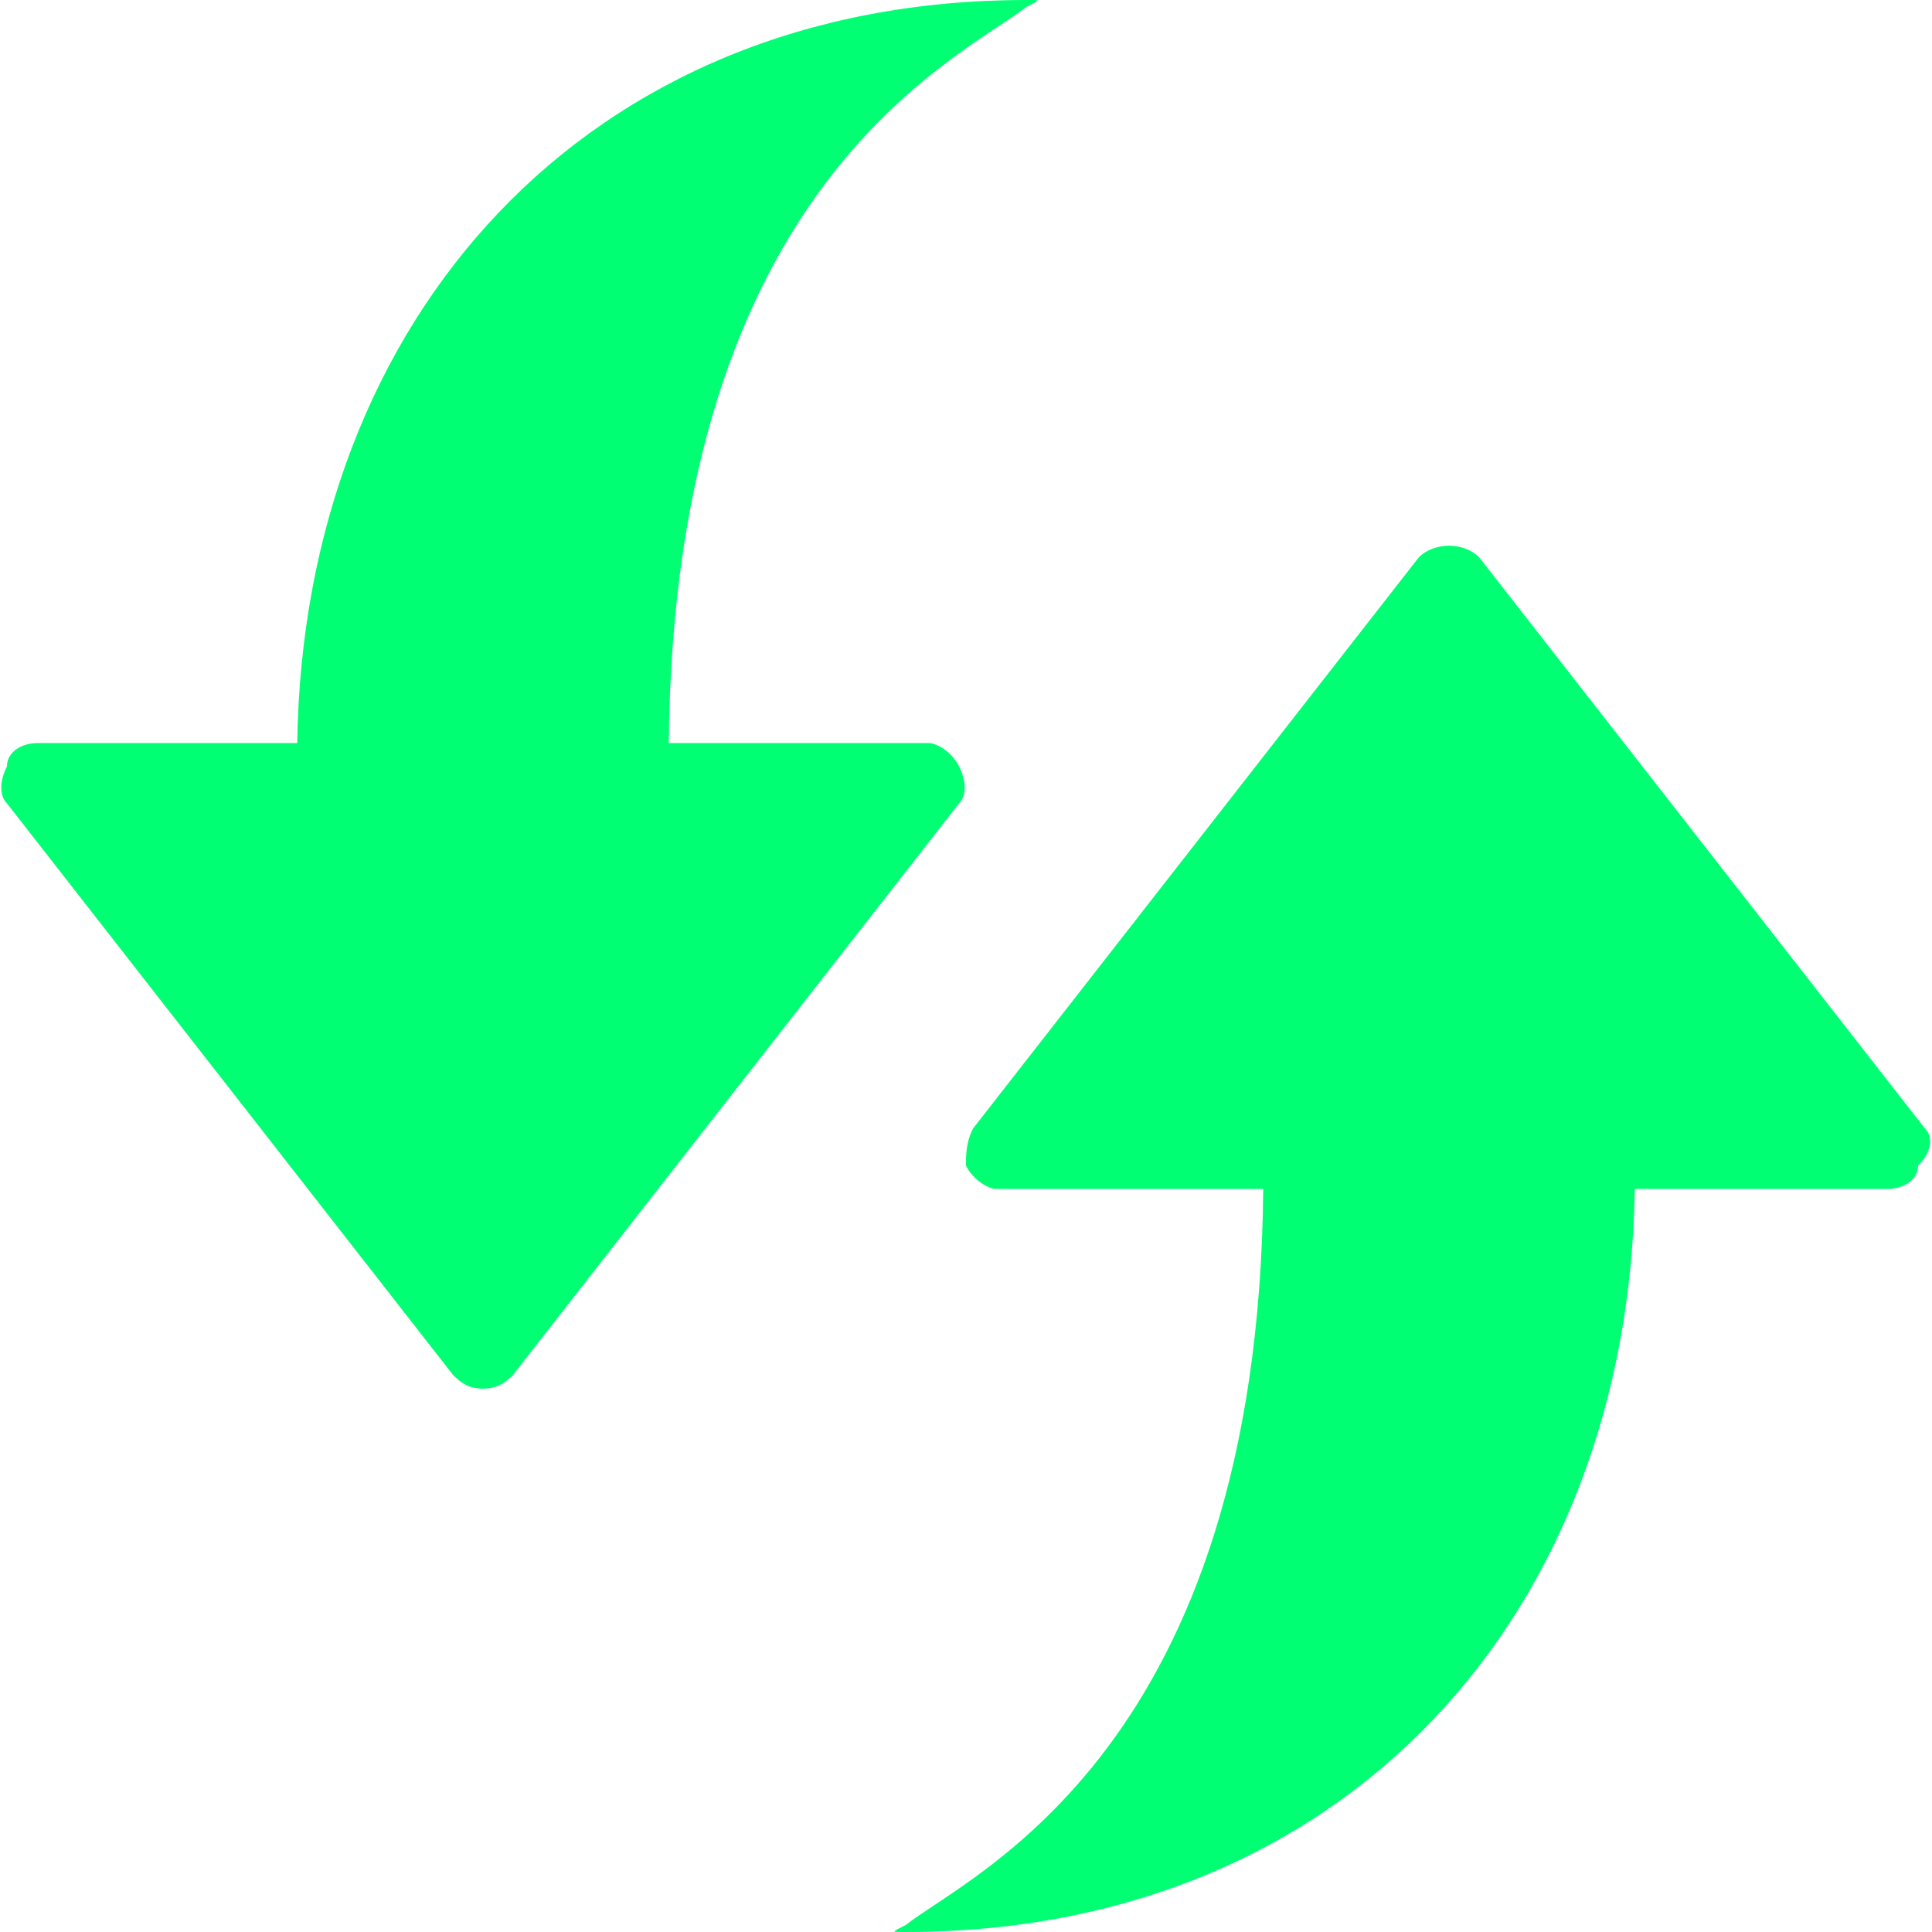
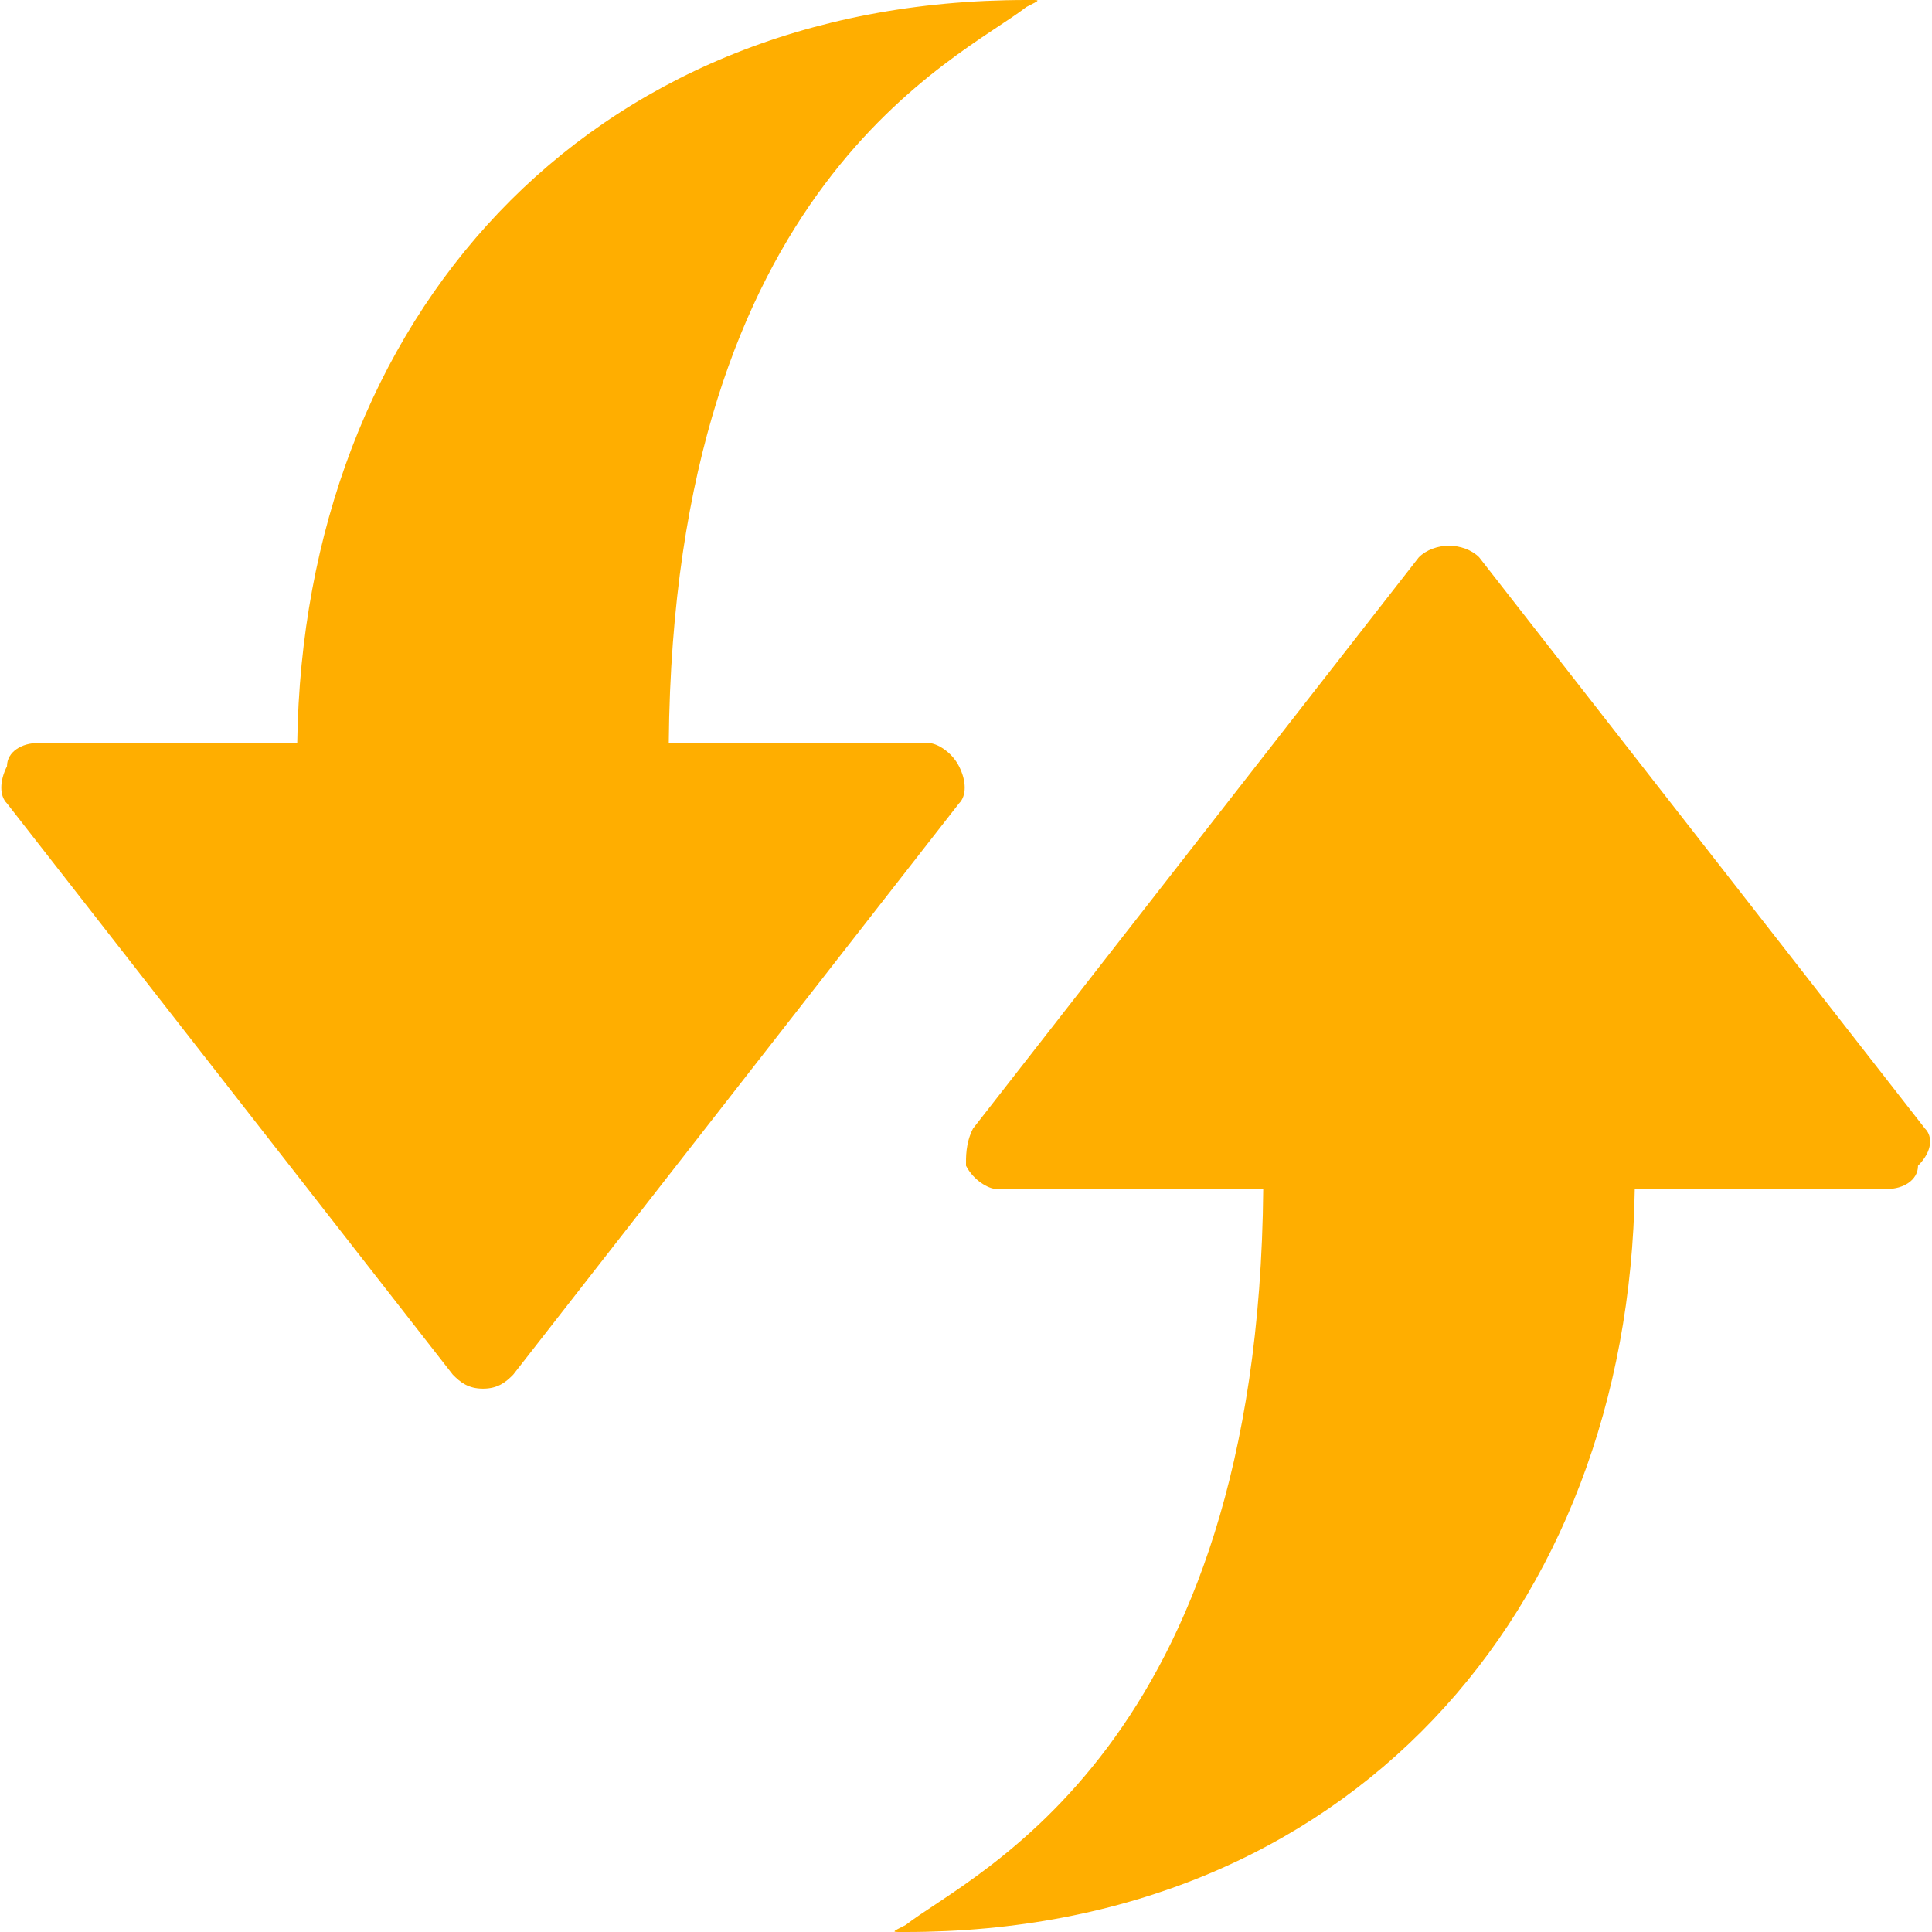
- <svg xmlns="http://www.w3.org/2000/svg" fill="#00ff73" viewBox="0 0 26 26">
+ <svg xmlns="http://www.w3.org/2000/svg" fill="#ffae00" viewBox="0 0 26 26">
  <path d="M 13.812 0 C 7.879 0 4.082 4.293 4 10 L 0.5 10 C 0.301 10 0.094 10.113 0.094 10.312 C -0.008 10.512 -0.008 10.711 0.094 10.812 L 6.094 18.5 C 6.195 18.602 6.301 18.688 6.5 18.688 C 6.699 18.688 6.805 18.602 6.906 18.5 L 12.906 10.812 C 13.008 10.711 13.008 10.512 12.906 10.312 C 12.805 10.113 12.602 10 12.5 10 L 9 10 C 9.066 2.465 12.922 0.789 13.812 0.094 C 14.012 -0.008 14.012 0 13.812 0 Z M 19.5 7.344 C 19.352 7.344 19.195 7.398 19.094 7.5 L 13.094 15.188 C 12.992 15.387 13 15.586 13 15.688 C 13.102 15.887 13.305 16 13.406 16 L 17 16 C 16.934 23.535 13.078 25.211 12.188 25.906 C 11.988 26.008 11.988 26 12.188 26 C 18.121 26 21.918 21.707 22 16 L 25.406 16 C 25.605 16 25.812 15.887 25.812 15.688 C 26.012 15.488 26.008 15.289 25.906 15.188 L 19.906 7.5 C 19.805 7.398 19.648 7.344 19.5 7.344 Z" />
</svg>
